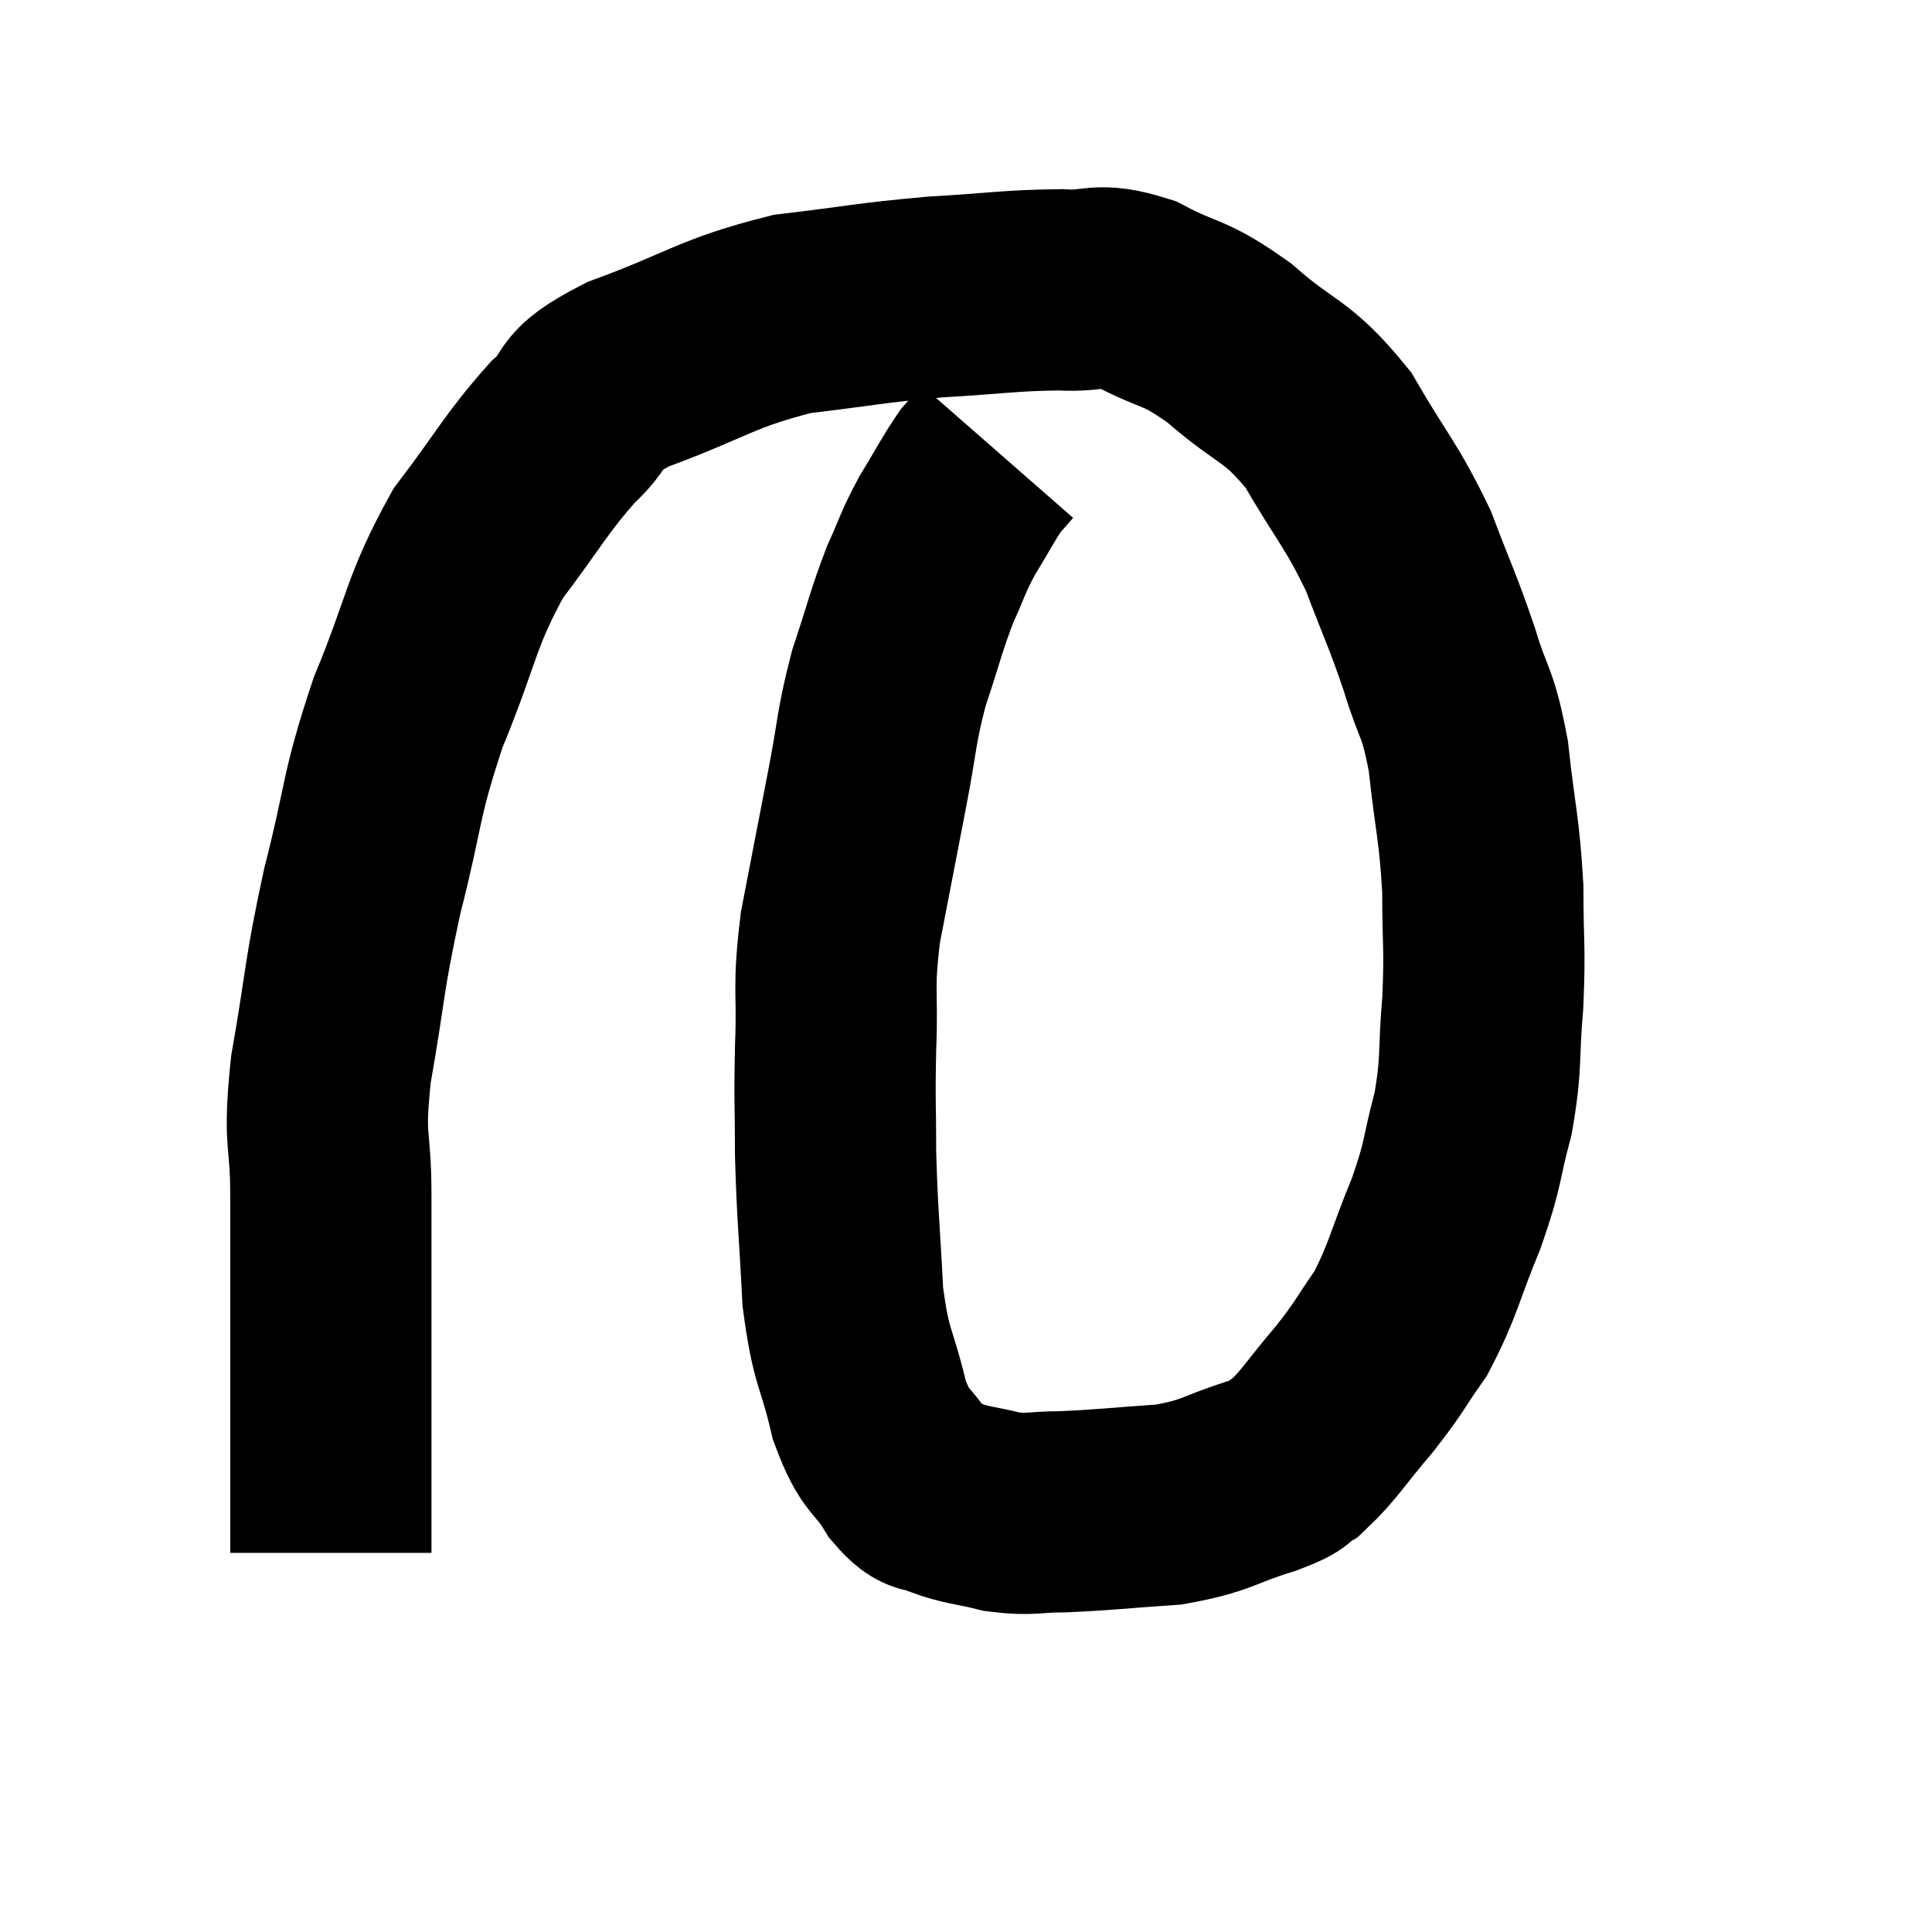
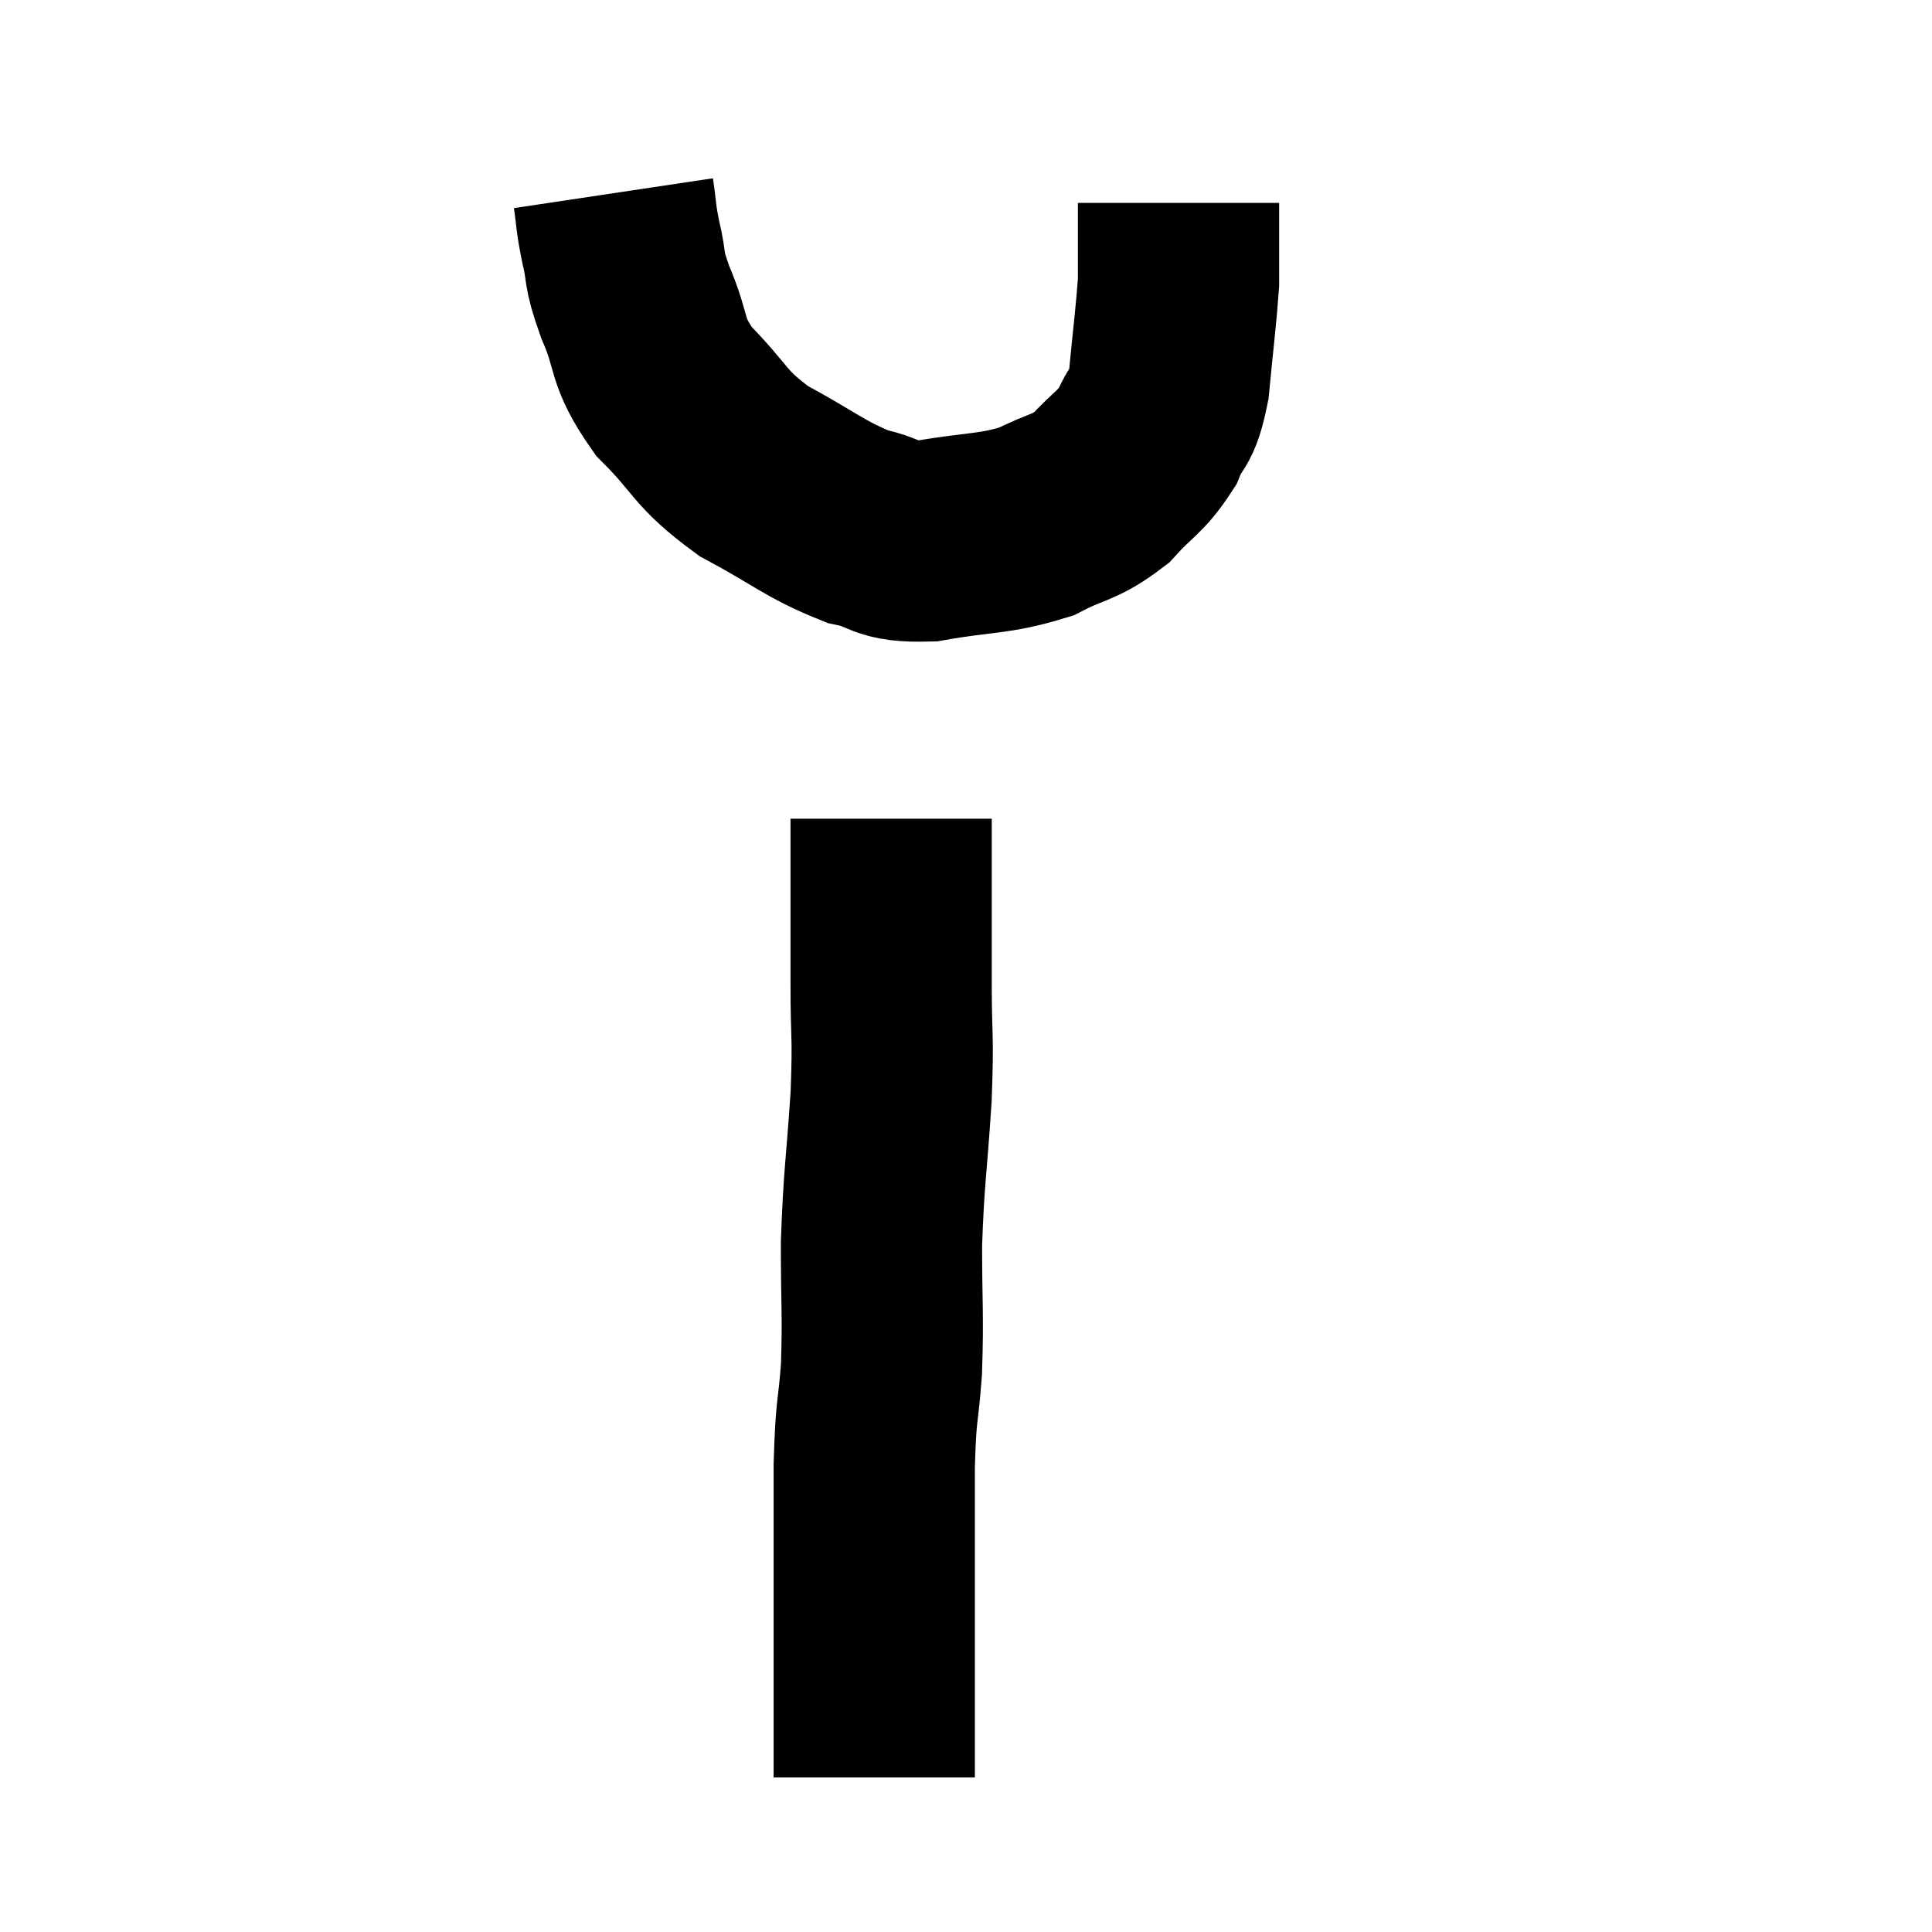
<svg xmlns="http://www.w3.org/2000/svg" width="48" height="48" viewBox="0 0 48 48">
-   <path d="M 8.22 38.58 C 8.22 36.6, 8.22 36.84, 8.22 34.62 C 8.22 32.16, 8.22 31.71, 8.22 29.7 C 8.22 28.14, 8.025 28.47, 8.22 26.58 C 8.61 24.36, 8.52 24.36, 9 22.14 C 9.57 19.92, 9.42 19.86, 10.14 17.7 C 11.01 15.6, 10.92 15.24, 11.88 13.5 C 12.93 12.12, 13.05 11.79, 13.98 10.74 C 14.79 10.02, 14.175 10.035, 15.6 9.3 C 17.64 8.55, 17.775 8.28, 19.68 7.8 C 21.45 7.59, 21.555 7.53, 23.22 7.38 C 24.78 7.29, 25.08 7.215, 26.34 7.2 C 27.3 7.26, 27.21 6.99, 28.26 7.32 C 29.4 7.92, 29.355 7.68, 30.54 8.52 C 31.77 9.6, 31.95 9.39, 33 10.68 C 33.87 12.18, 34.05 12.255, 34.74 13.68 C 35.25 15.03, 35.325 15.105, 35.76 16.38 C 36.12 17.58, 36.21 17.355, 36.48 18.78 C 36.66 20.43, 36.75 20.55, 36.84 22.08 C 36.84 23.49, 36.9 23.505, 36.84 24.9 C 36.72 26.28, 36.825 26.355, 36.6 27.66 C 36.27 28.89, 36.39 28.815, 35.94 30.12 C 35.37 31.5, 35.37 31.785, 34.8 32.88 C 34.23 33.69, 34.305 33.675, 33.66 34.5 C 32.94 35.34, 32.79 35.64, 32.22 36.18 C 31.8 36.42, 32.175 36.36, 31.38 36.66 C 30.21 37.02, 30.285 37.155, 29.04 37.38 C 27.72 37.47, 27.435 37.515, 26.4 37.56 C 25.65 37.56, 25.635 37.65, 24.9 37.56 C 24.18 37.38, 24.03 37.41, 23.46 37.2 C 23.04 36.96, 23.085 37.26, 22.62 36.72 C 22.11 35.88, 22.02 36.165, 21.6 35.04 C 21.27 33.63, 21.15 33.81, 20.94 32.22 C 20.85 30.45, 20.805 30.225, 20.76 28.68 C 20.76 27.36, 20.73 27.45, 20.76 26.04 C 20.82 24.54, 20.685 24.645, 20.88 23.04 C 21.21 21.33, 21.24 21.165, 21.54 19.62 C 21.81 18.24, 21.75 18.135, 22.08 16.86 C 22.47 15.69, 22.5 15.465, 22.86 14.52 C 23.19 13.8, 23.145 13.785, 23.52 13.08 C 23.94 12.39, 24.045 12.165, 24.36 11.7 C 24.57 11.46, 24.675 11.34, 24.78 11.22 L 24.78 11.22" fill="none" stroke="black" stroke-width="5" />
+   <path d="M 15.24 4.8 C 15.33 5.4, 15.285 5.325, 15.42 6 C 15.6 6.75, 15.45 6.57, 15.78 7.5 C 16.26 8.61, 16.005 8.67, 16.74 9.72 C 17.73 10.71, 17.58 10.86, 18.72 11.7 C 20.01 12.39, 20.22 12.645, 21.3 13.08 C 22.17 13.26, 21.93 13.47, 23.04 13.44 C 24.39 13.2, 24.66 13.29, 25.74 12.96 C 26.55 12.54, 26.67 12.645, 27.36 12.12 C 27.93 11.49, 28.08 11.505, 28.5 10.86 C 28.77 10.2, 28.845 10.5, 29.04 9.54 C 29.16 8.28, 29.22 7.86, 29.28 7.02 C 29.28 6.6, 29.28 6.6, 29.28 6.18 C 29.28 5.76, 29.28 5.58, 29.28 5.34 C 29.28 5.28, 29.28 5.295, 29.28 5.22 C 29.28 5.13, 29.28 5.085, 29.28 5.04 L 29.28 5.04" fill="none" stroke="black" stroke-width="5" />
+   <path d="M 22.14 20.34 C 22.14 21.27, 22.14 21.165, 22.14 22.2 C 22.14 23.34, 22.14 23.22, 22.14 24.48 C 22.14 25.86, 22.2 25.635, 22.14 27.24 C 22.02 29.07, 21.96 29.205, 21.9 30.9 C 21.9 32.46, 21.945 32.64, 21.9 34.02 C 21.81 35.22, 21.765 34.905, 21.72 36.42 C 21.72 38.25, 21.72 38.685, 21.72 40.08 C 21.72 41.04, 21.72 41.325, 21.72 42 C 21.72 42.39, 21.72 42.465, 21.72 42.78 C 21.72 43.02, 21.72 42.915, 21.72 43.26 C 21.72 43.71, 21.72 43.935, 21.72 44.16 C 21.72 44.16, 21.72 44.16, 21.72 44.16 C 21.72 44.16, 21.72 44.16, 21.72 44.16 L 21.72 44.16" fill="none" stroke="black" stroke-width="5" />
</svg>
